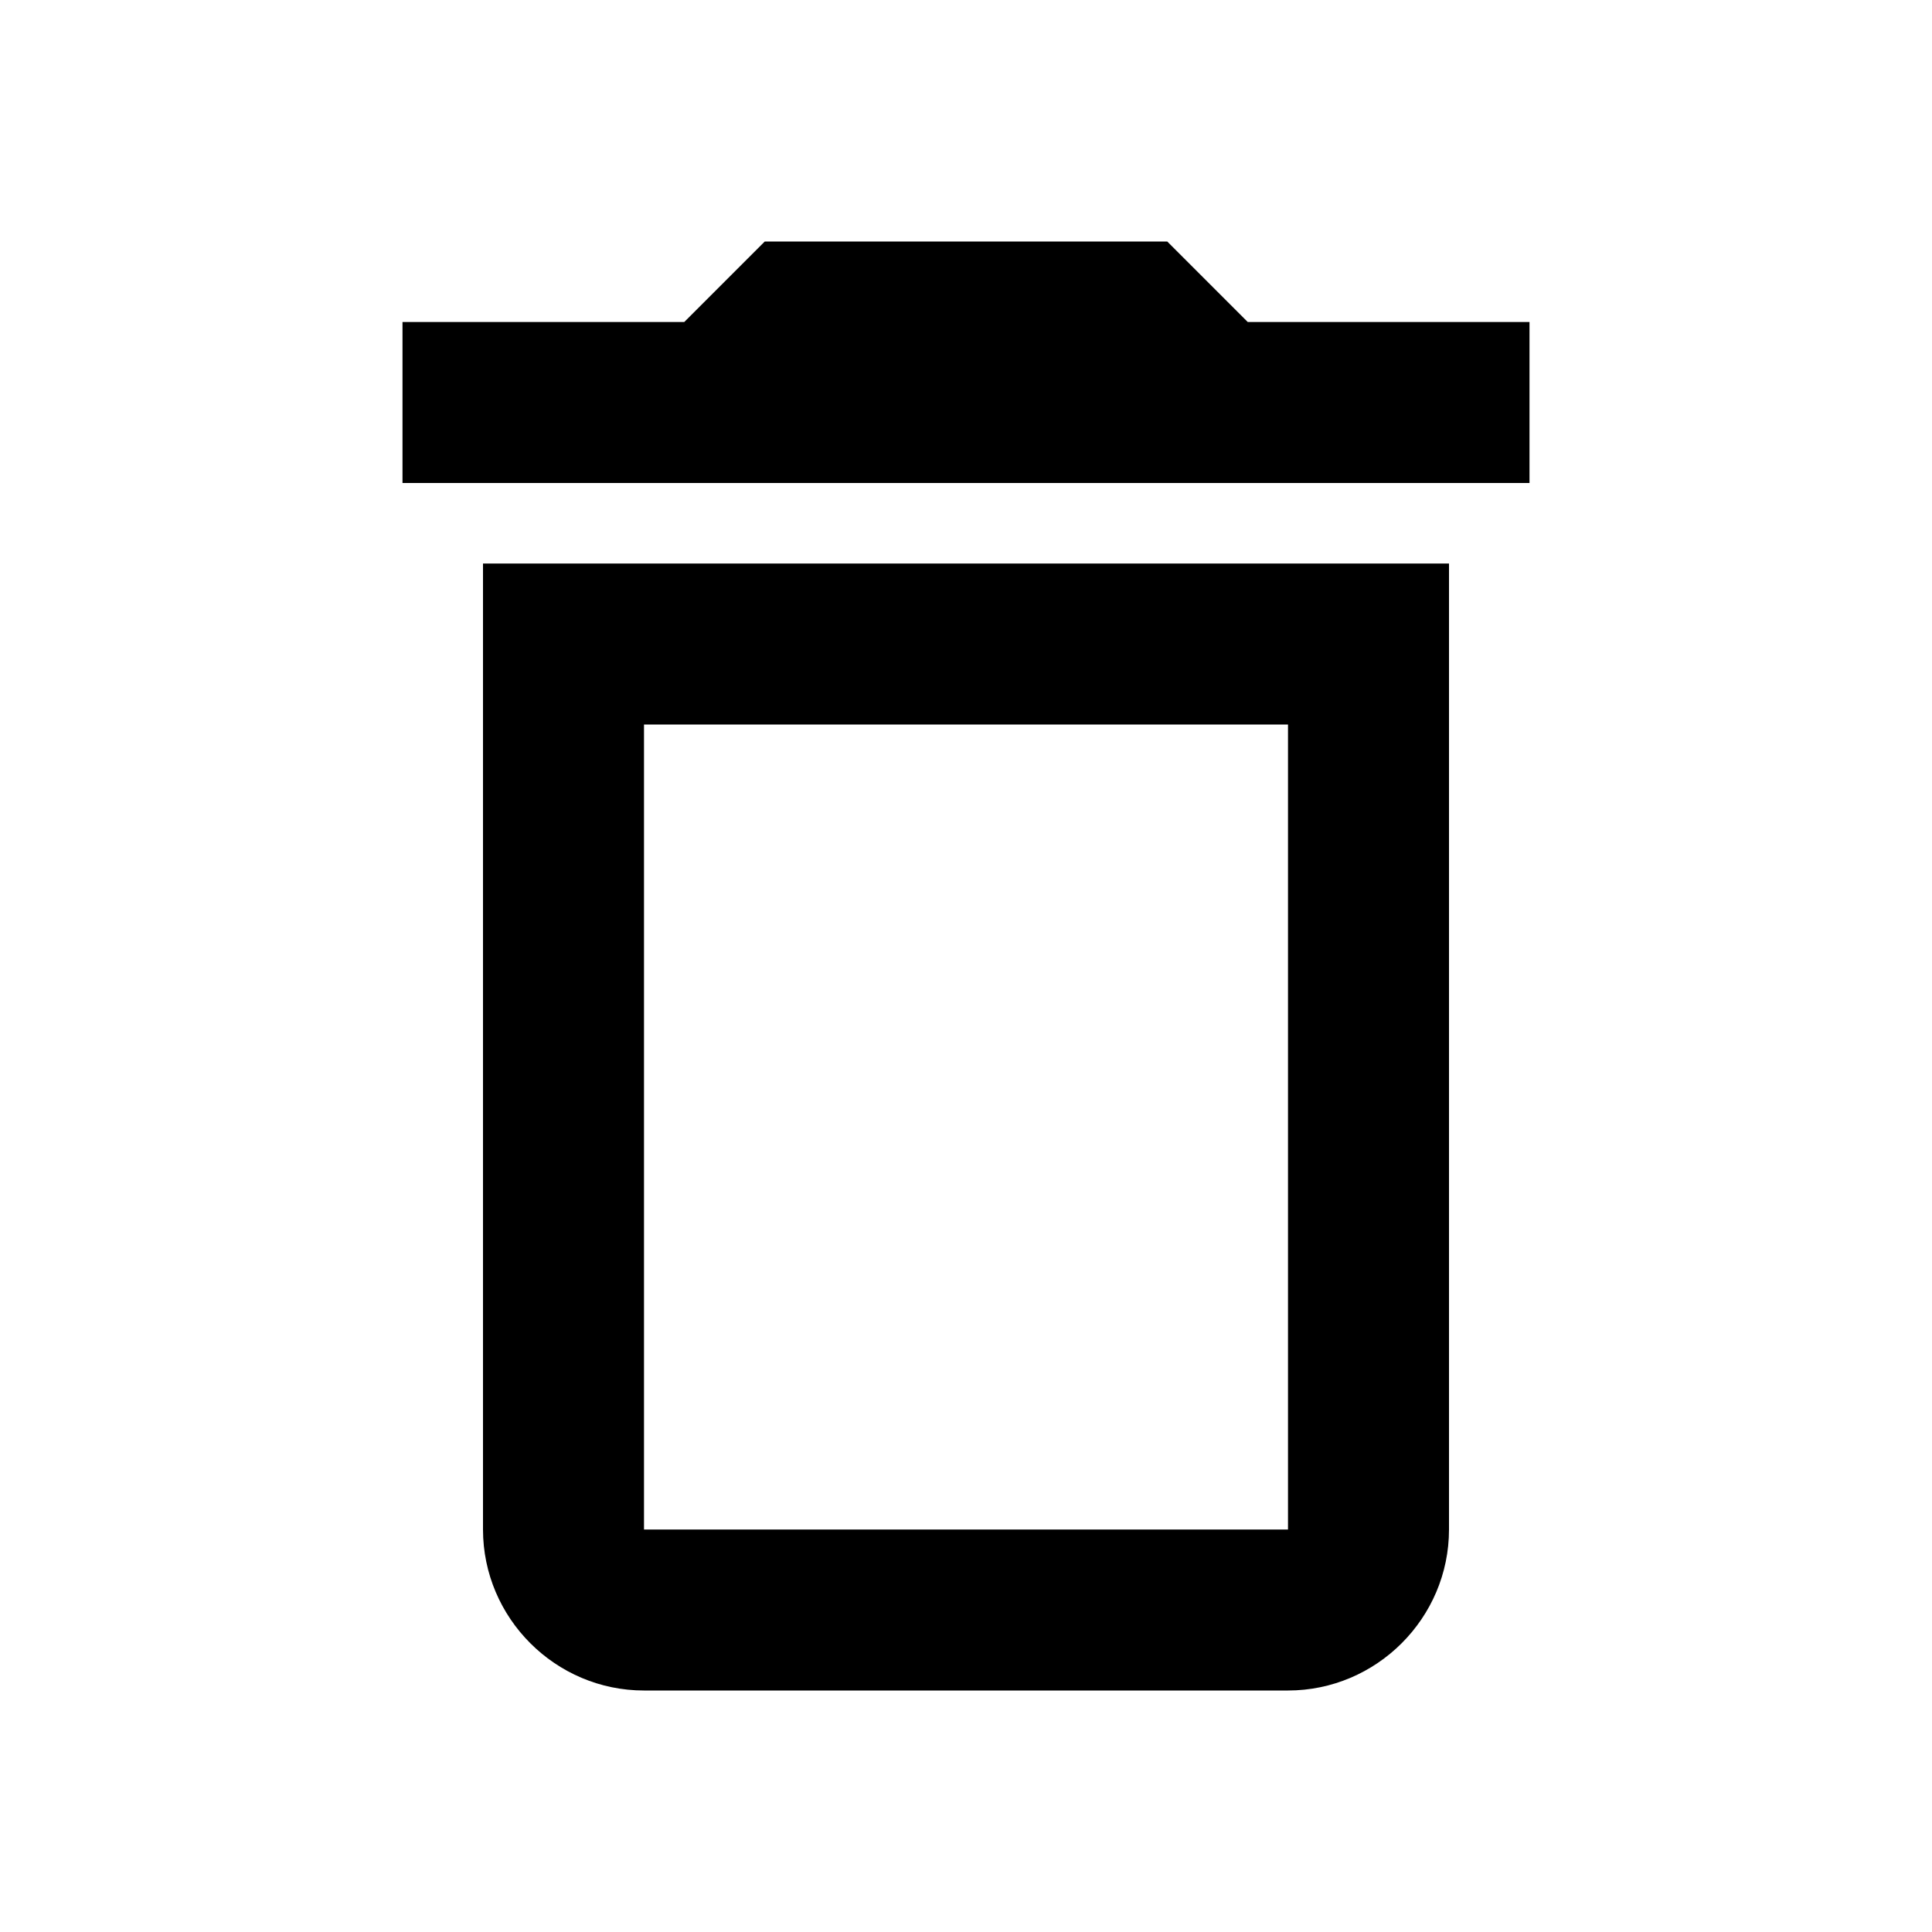
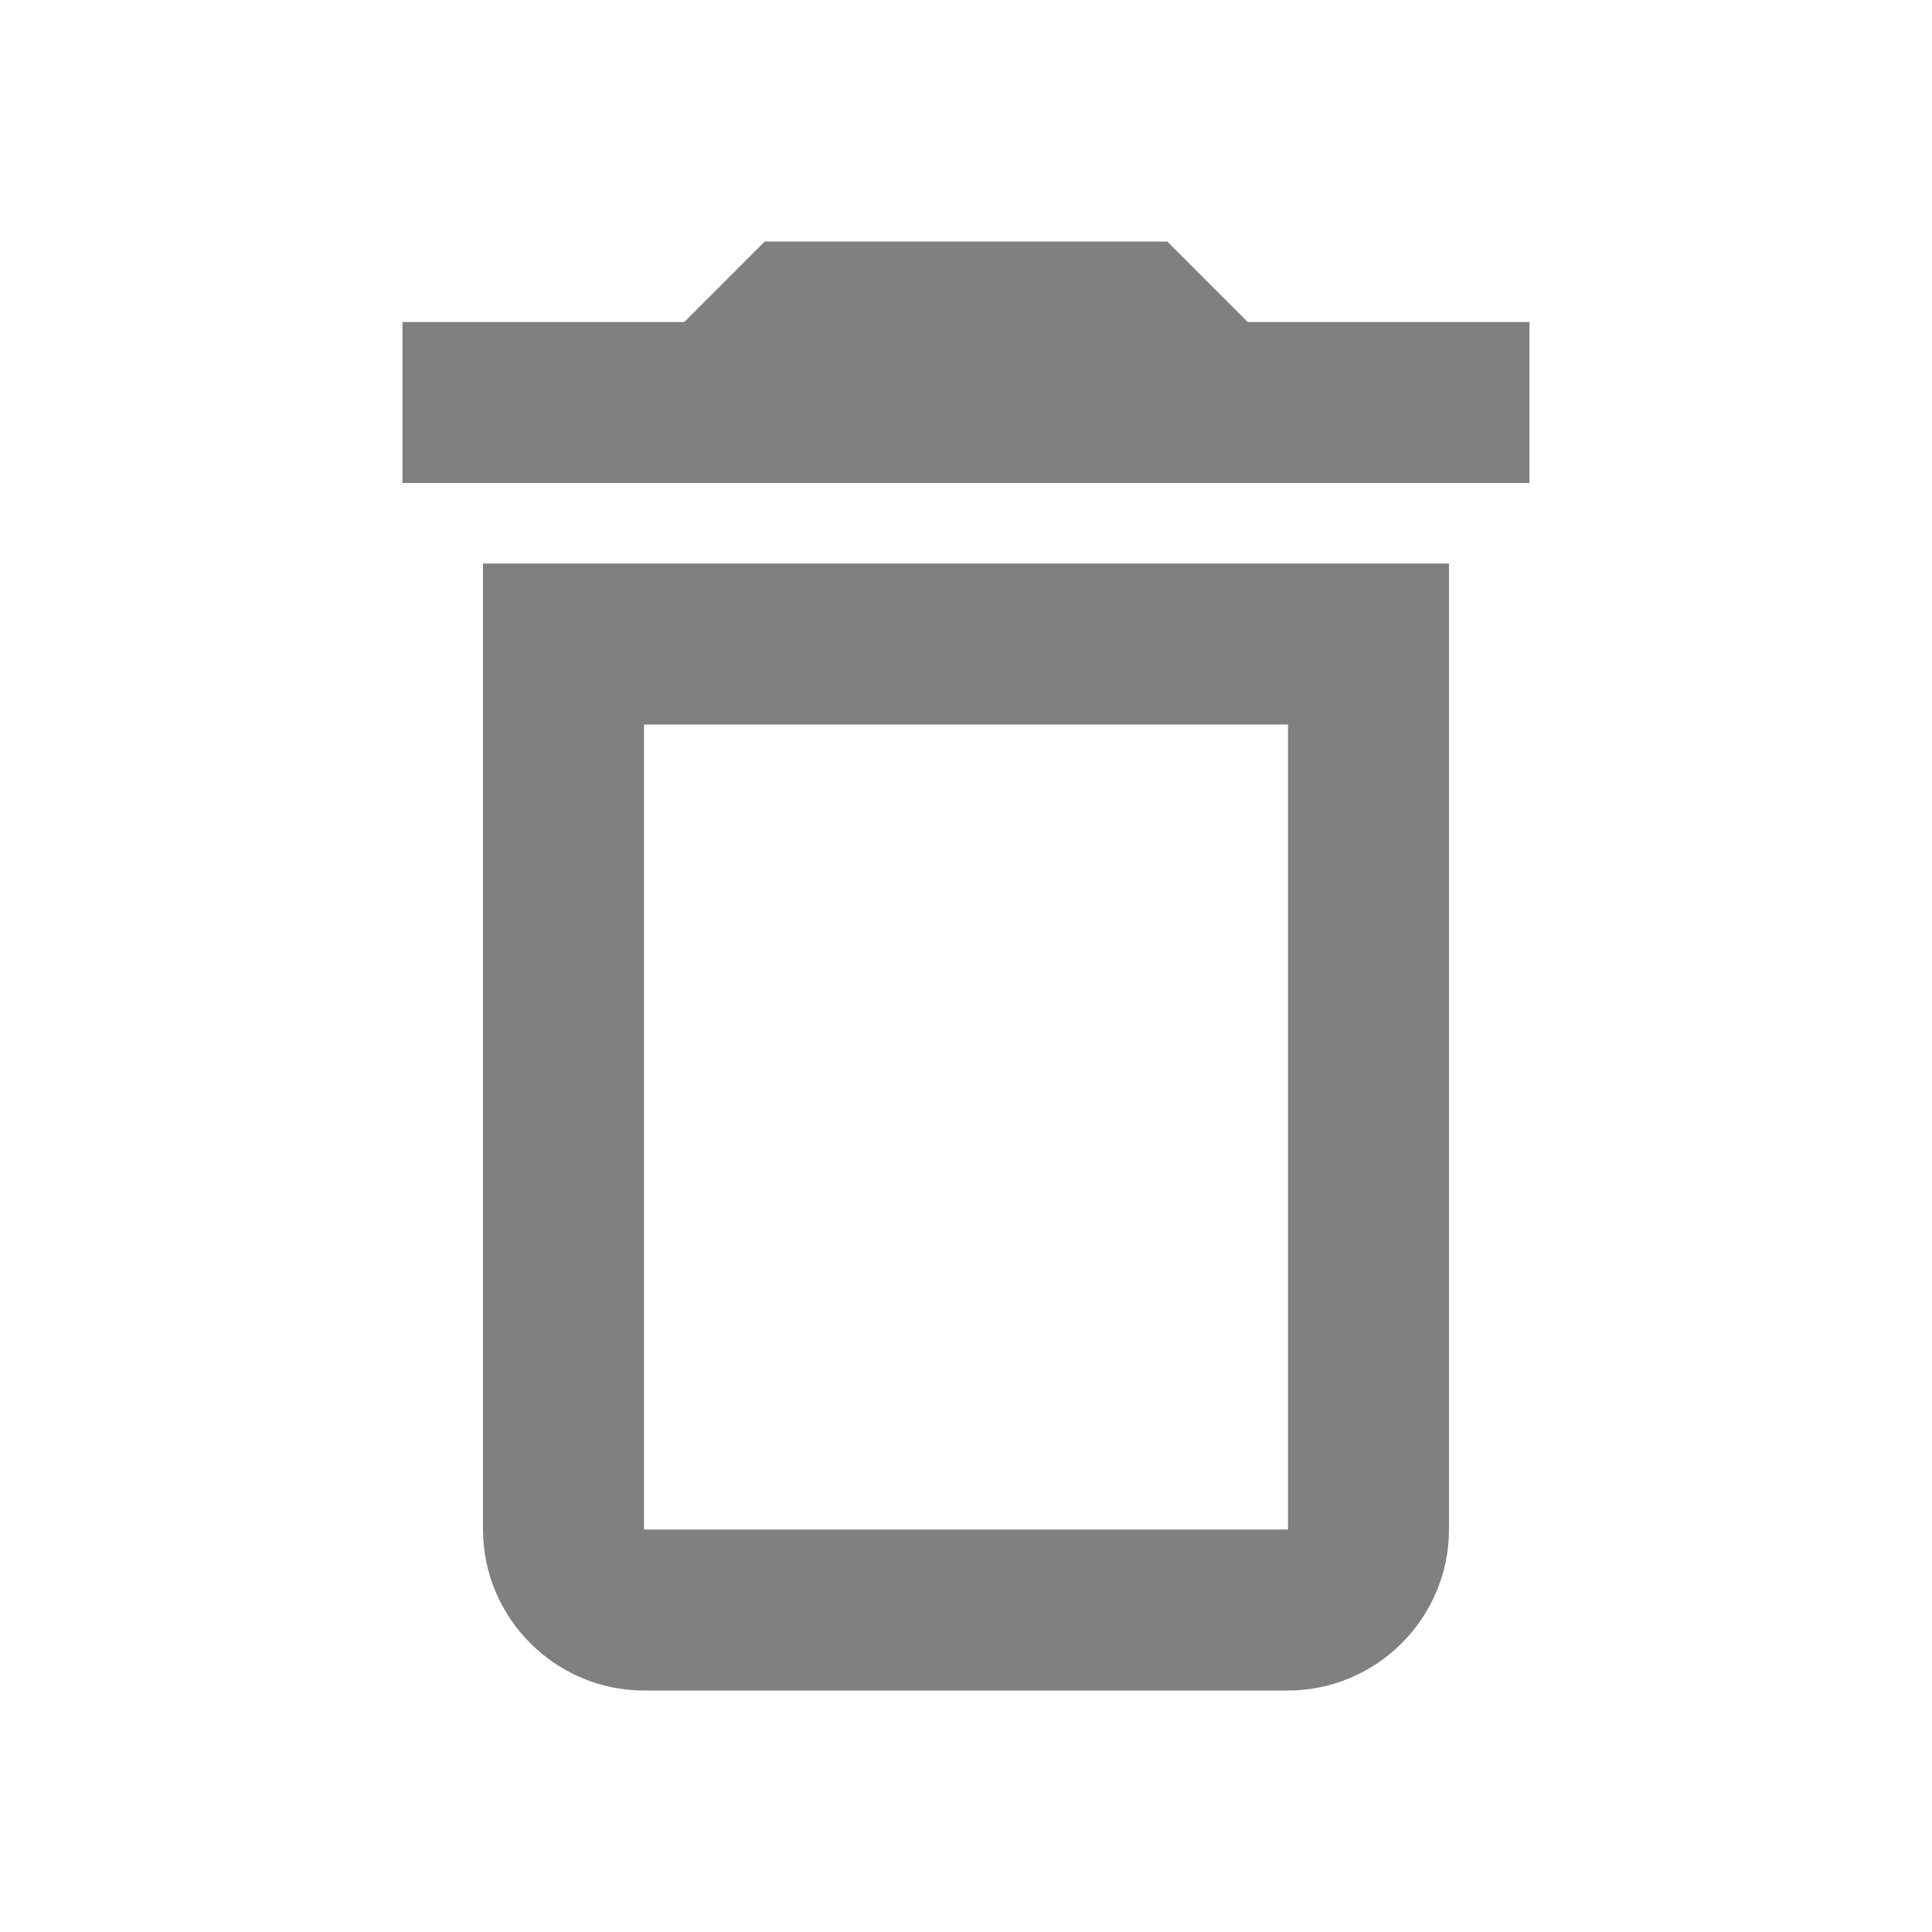
<svg xmlns="http://www.w3.org/2000/svg" width="24" height="24" viewBox="0 0 24 24" fill="none">
-   <path fill-rule="evenodd" clip-rule="evenodd" d="M14.5 3H9.5L8.5 4H5V6H19V4H15.5L14.5 3ZM16 9V19H8V9H16ZM6 7H18V19C18 20.1 17.1 21 16 21H8C6.9 21 6 20.1 6 19V7Z" fill="black" />
+   <path fill-rule="evenodd" clip-rule="evenodd" d="M14.5 3H9.5L8.5 4H5V6H19V4H15.5L14.5 3ZM16 9V19H8V9H16ZM6 7H18V19C18 20.1 17.1 21 16 21H8C6.9 21 6 20.1 6 19V7Z" fill="grey" />
</svg>
